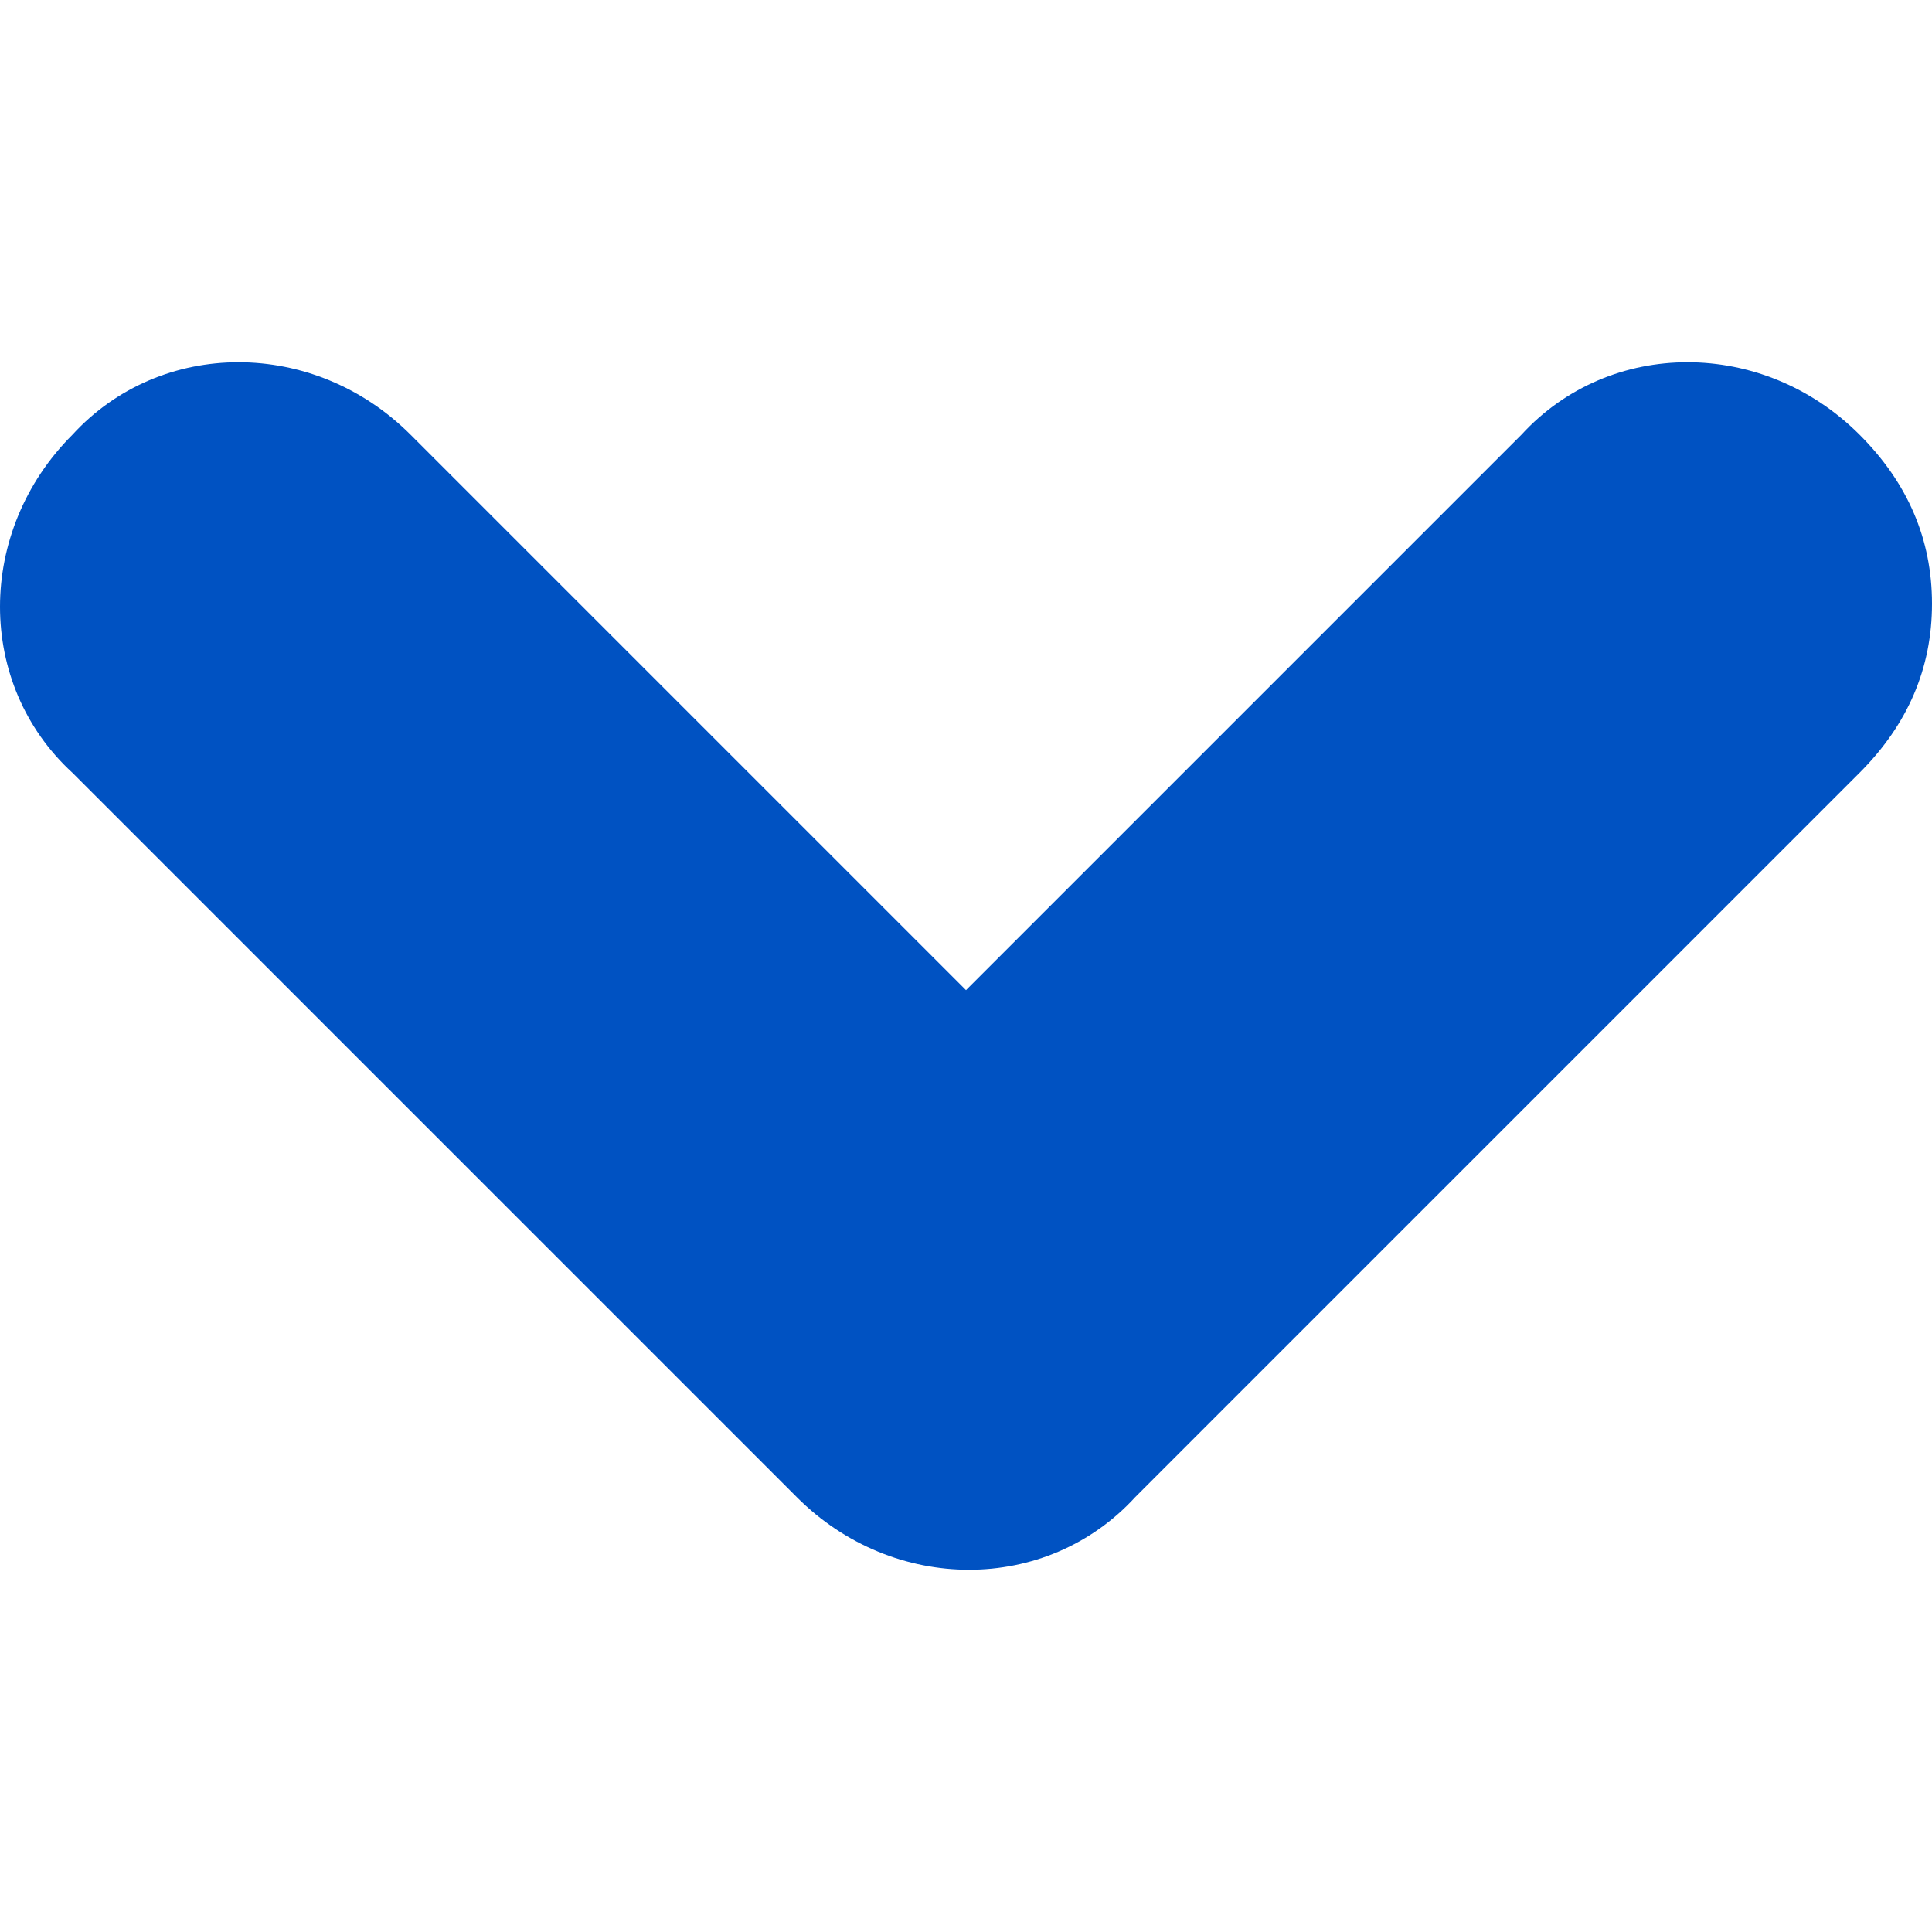
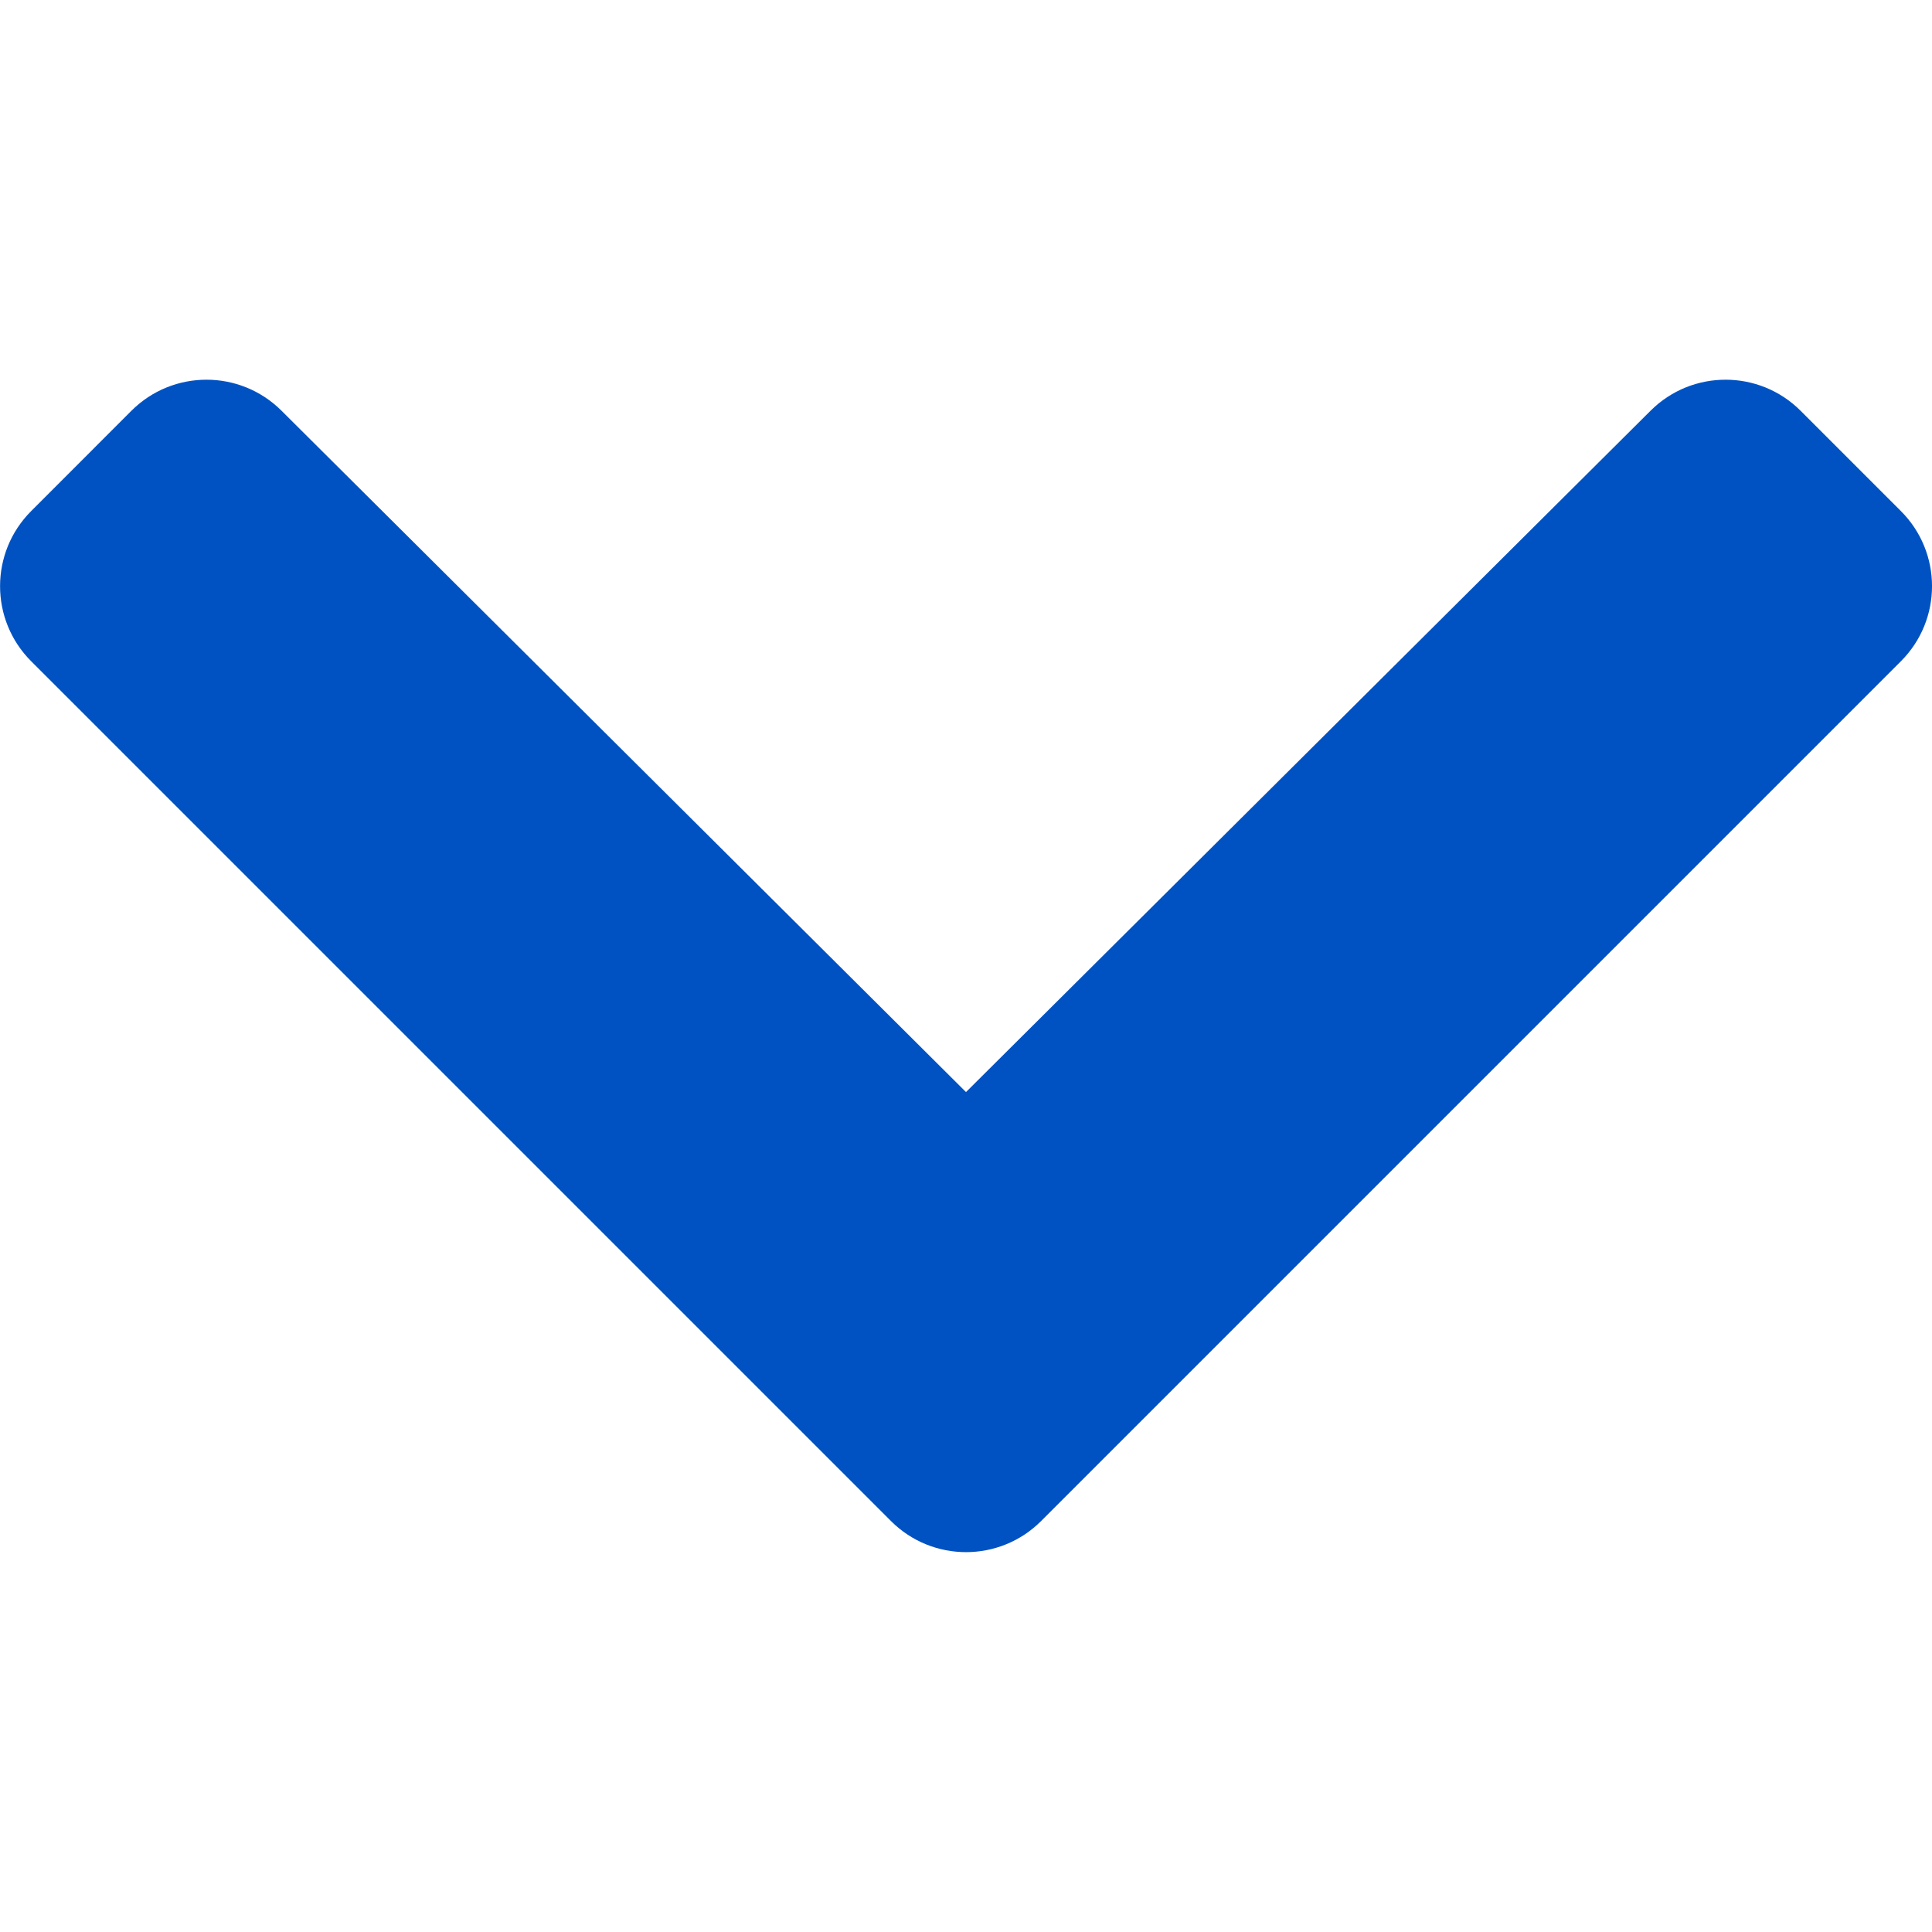
- <svg xmlns="http://www.w3.org/2000/svg" version="1.1" id="Layer_1" x="0px" y="0px" viewBox="0 0 24 24" style="enable-background:new 0 0 24 24;" xml:space="preserve">
-   <style type="text/css">
- 	.st0{fill-rule:evenodd;clip-rule:evenodd;fill:#0052C2;}
- 	.st1{fill:none;}
- </style>
-   <path class="st0" d="M23.1,5.4c-1.2-1.2-3.1-1.2-4.2,0L12,12.3L5.1,5.4c-1.2-1.2-3.1-1.2-4.2,0c-1.2,1.2-1.2,3.1,0,4.2l9,9  c1.2,1.2,3.1,1.2,4.2,0l9-9C23.7,9,24,8.3,24,7.5C24,6.7,23.7,6,23.1,5.4z" />
-   <rect class="st1" width="24" height="24" />
+ <svg xmlns="http://www.w3.org/2000/svg" viewBox="0 0 24 24" fill="none">
+   <path d="M11.068 18.895L0.387 8.214C-0.128 7.699 -0.128 6.864 0.387 6.349L1.632 5.103C2.147 4.589 2.98 4.588 3.496 5.101L12 13.566L20.505 5.101C21.02 4.588 21.854 4.589 22.368 5.103L23.614 6.349C24.129 6.864 24.129 7.699 23.614 8.214L12.933 18.895C12.418 19.41 11.583 19.41 11.068 18.895Z" fill="#0052C2" />
</svg>
